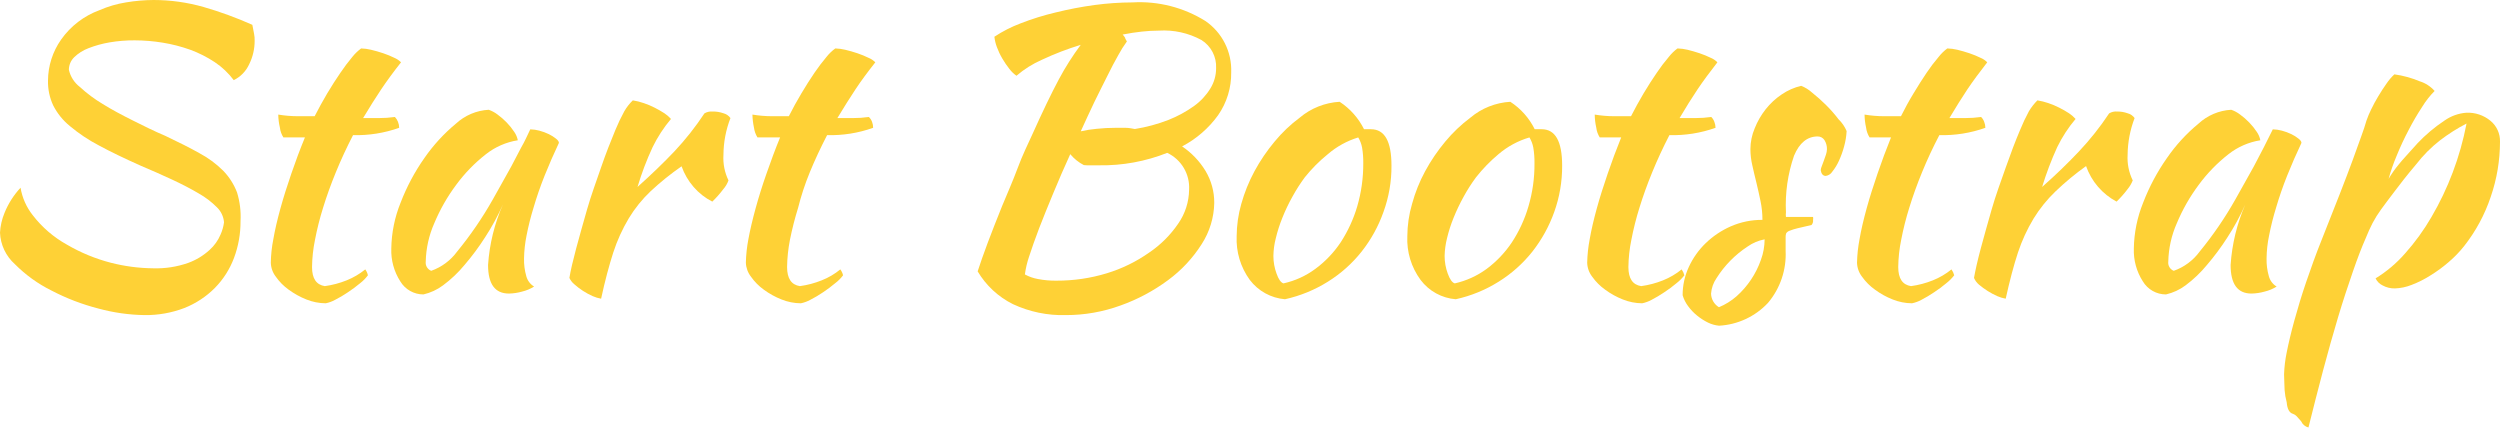
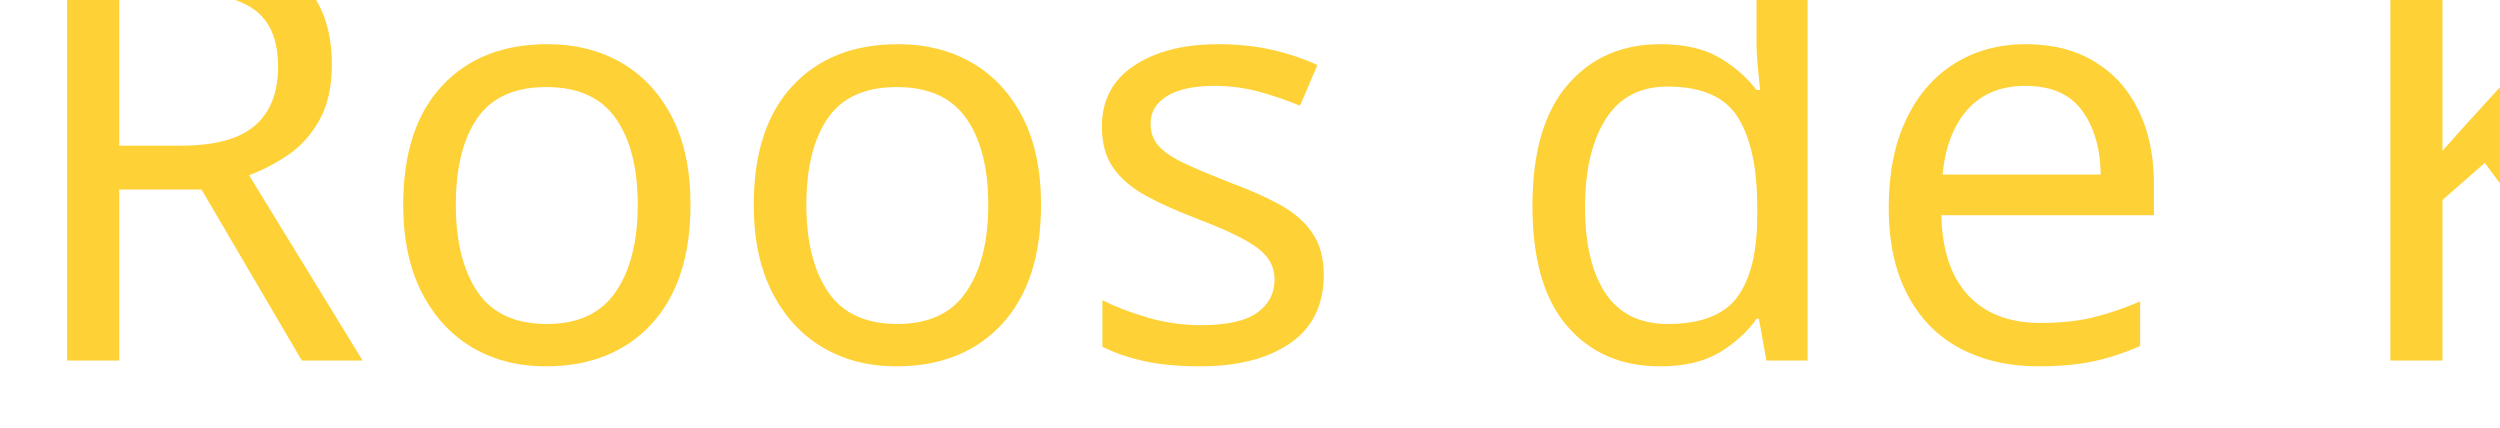
- <svg xmlns="http://www.w3.org/2000/svg" viewBox="0 0 228.66 39.08">
-   <style>.cls-1{fill:#fed136;}</style>
-   <path class="cls-1" d="M23.08,15.17c.07.4.13.68.16.83a2.66,2.66,0,0,1,.05.62,4.76,4.76,0,0,1-.51,2.18,3,3,0,0,1-1.4,1.43,7.12,7.12,0,0,0-1.73-1.64,10.8,10.8,0,0,0-2.25-1.14,14.23,14.23,0,0,0-2.53-.65,16,16,0,0,0-2.55-.21,13,13,0,0,0-2.32.19,9.91,9.91,0,0,0-1.91.53,3.79,3.79,0,0,0-1.31.83,1.61,1.61,0,0,0-.48,1.14,2.73,2.73,0,0,0,1,1.57,12.76,12.76,0,0,0,2.09,1.56c.82.51,1.74,1,2.74,1.5s2,1,3,1.42c1.2.57,2.24,1.09,3.11,1.58a9.31,9.31,0,0,1,2.16,1.59,5.83,5.83,0,0,1,1.28,2A7.5,7.5,0,0,1,22,33.12a9.43,9.43,0,0,1-.6,3.38,7.84,7.84,0,0,1-1.75,2.74,8.21,8.21,0,0,1-2.78,1.83,9.85,9.85,0,0,1-3.65.65A17,17,0,0,1,9,41.12a20,20,0,0,1-4.3-1.65,12.61,12.61,0,0,1-3.33-2.4A4.09,4.09,0,0,1,0,34.18a5.48,5.48,0,0,1,.41-1.8,7.5,7.5,0,0,1,1.47-2.31A5.49,5.49,0,0,0,3,32.59a10.14,10.14,0,0,0,3.13,2.69,15.79,15.79,0,0,0,4,1.65,16.23,16.23,0,0,0,3.87.51,8.83,8.83,0,0,0,3.23-.5,5.89,5.89,0,0,0,1.94-1.18,3.94,3.94,0,0,0,1-1.4,4,4,0,0,0,.32-1.13,2.14,2.14,0,0,0-.65-1.37,7.65,7.65,0,0,0-1.67-1.27c-.69-.41-1.5-.83-2.42-1.26s-1.88-.85-2.87-1.27c-1.48-.66-2.77-1.28-3.84-1.86a14.83,14.83,0,0,1-2.65-1.77,5.88,5.88,0,0,1-1.53-1.9,5.1,5.1,0,0,1-.47-2.26,6.57,6.57,0,0,1,1.2-3.75A7.41,7.41,0,0,1,9.1,13.83a10,10,0,0,1,2.42-.71,15.83,15.83,0,0,1,2.53-.22,16.76,16.76,0,0,1,4.57.64A34.29,34.29,0,0,1,23.08,15.17Z" transform="translate(0 -12.9)" />
-   <path class="cls-1" d="M25.92,25.47a2.16,2.16,0,0,1-.32-.9,5.75,5.75,0,0,1-.15-1.19,11.13,11.13,0,0,0,1.77.15h1.56c.36-.7.74-1.4,1.15-2.09s.82-1.32,1.21-1.89a17.57,17.57,0,0,1,1.09-1.45,4.35,4.35,0,0,1,.8-.77,4.29,4.29,0,0,1,.9.12c.37.09.74.19,1.12.32s.72.27,1,.41a1.89,1.89,0,0,1,.63.42c-.71.9-1.31,1.72-1.82,2.48s-1.06,1.64-1.65,2.62h1.44a10.58,10.58,0,0,0,1.47-.1,1.28,1.28,0,0,1,.28.44,1.5,1.5,0,0,1,.11.55,11.71,11.71,0,0,1-4.22.67c-.59,1.14-1.11,2.27-1.57,3.39s-.85,2.21-1.17,3.25a26.36,26.36,0,0,0-.74,2.94,13.17,13.17,0,0,0-.27,2.49q0,1.56,1.17,1.74a8.46,8.46,0,0,0,2-.53,6.68,6.68,0,0,0,1.7-1,1.42,1.42,0,0,1,.24.54,3.7,3.7,0,0,1-.72.73,12.51,12.51,0,0,1-1.12.83,10.47,10.47,0,0,1-1.17.69,3,3,0,0,1-.85.31,4.85,4.85,0,0,1-1.77-.35,7.38,7.38,0,0,1-1.61-.89,4.93,4.93,0,0,1-1.18-1.19,2.19,2.19,0,0,1-.46-1.29,11.94,11.94,0,0,1,.23-2.14c.15-.87.37-1.8.65-2.82s.62-2.08,1-3.19.79-2.21,1.24-3.3Z" transform="translate(0 -12.9)" />
-   <path class="cls-1" d="M48.5,24.73a3.45,3.45,0,0,1,.83.12,4.92,4.92,0,0,1,.87.32,3.48,3.48,0,0,1,.65.41q.27.21.27.39c-.47,1-.91,2-1.31,3s-.74,2-1,2.89a24.37,24.37,0,0,0-.65,2.58,11.63,11.63,0,0,0-.23,2.09,5.4,5.4,0,0,0,.21,1.64,1.58,1.58,0,0,0,.71.94,3.64,3.64,0,0,1-1.1.46,4.72,4.72,0,0,1-1.2.18c-1.28,0-1.91-.87-1.91-2.62A16.45,16.45,0,0,1,46,31.6a21.14,21.14,0,0,1-1.63,3,22.3,22.3,0,0,1-1.87,2.52A11.21,11.21,0,0,1,40.52,39a4.79,4.79,0,0,1-1.79.83,2.46,2.46,0,0,1-2.12-1.2,5.2,5.2,0,0,1-.82-3,11.6,11.6,0,0,1,.85-4.19,18.86,18.86,0,0,1,2.18-4.09,15.66,15.66,0,0,1,2.88-3.14,4.81,4.81,0,0,1,3-1.27,2.89,2.89,0,0,1,.8.43,6.43,6.43,0,0,1,.85.74,5.91,5.91,0,0,1,.69.86,2,2,0,0,1,.32.76A6.31,6.31,0,0,0,44.45,27a14.3,14.3,0,0,0-2.73,2.81,16.49,16.49,0,0,0-2,3.51,9.17,9.17,0,0,0-.78,3.5.8.8,0,0,0,.5.85,5,5,0,0,0,2.37-1.76,33.44,33.44,0,0,0,3.26-4.76l.79-1.41c.3-.52.6-1.07.91-1.63l.9-1.72C48,25.83,48.24,25.27,48.5,24.73Z" transform="translate(0 -12.9)" />
-   <path class="cls-1" d="M52.08,38.32c.11-.68.32-1.58.62-2.7s.64-2.32,1-3.58.83-2.53,1.27-3.81.89-2.42,1.31-3.43a17,17,0,0,1,.82-1.72,4.49,4.49,0,0,1,.78-1,5.82,5.82,0,0,1,1,.25,7.17,7.17,0,0,1,1,.42,10.06,10.06,0,0,1,.89.51,3,3,0,0,1,.6.52,12.47,12.47,0,0,0-1.68,2.58A26.67,26.67,0,0,0,58.31,30q1.9-1.7,3.38-3.26a26,26,0,0,0,2.74-3.47,1.24,1.24,0,0,1,.74-.17,2.8,2.8,0,0,1,1,.16,1.13,1.13,0,0,1,.64.44,9.39,9.39,0,0,0-.64,3.36,4.67,4.67,0,0,0,.46,2.34,2.52,2.52,0,0,1-.48.81,9.48,9.48,0,0,1-1,1.13A5.64,5.64,0,0,1,63.44,30a5.85,5.85,0,0,1-1.1-1.89,25,25,0,0,0-2.83,2.28,11.89,11.89,0,0,0-2,2.48A15.33,15.33,0,0,0,56.09,36c-.38,1.18-.76,2.59-1.11,4.22a3.32,3.32,0,0,1-.76-.23,6.46,6.46,0,0,1-.89-.48,6.29,6.29,0,0,1-.79-.6A1.65,1.65,0,0,1,52.08,38.32Z" transform="translate(0 -12.9)" />
-   <path class="cls-1" d="M69.28,25.47a2.31,2.31,0,0,1-.32-.9,6.42,6.42,0,0,1-.14-1.19,11.13,11.13,0,0,0,1.77.15h1.56c.35-.7.74-1.4,1.15-2.09s.81-1.32,1.2-1.89a17.48,17.48,0,0,1,1.1-1.45,4.05,4.05,0,0,1,.8-.77,4.46,4.46,0,0,1,.9.12c.37.09.74.19,1.12.32s.72.27,1,.41a1.85,1.85,0,0,1,.64.42c-.71.9-1.32,1.72-1.82,2.48s-1.06,1.64-1.65,2.62H78a10.37,10.37,0,0,0,1.47-.1,1.17,1.17,0,0,1,.29.44,1.49,1.49,0,0,1,.1.55,11.62,11.62,0,0,1-4.21.67c-.59,1.14-1.12,2.27-1.58,3.39S73.26,30.86,73,31.9a28.93,28.93,0,0,0-.75,2.94,14,14,0,0,0-.26,2.49q0,1.56,1.17,1.74a8.38,8.38,0,0,0,2-.53,6.35,6.35,0,0,0,1.7-1,1.47,1.47,0,0,1,.25.54,3.53,3.53,0,0,1-.73.73,12.33,12.33,0,0,1-1.11.83,10.47,10.47,0,0,1-1.17.69,3.1,3.1,0,0,1-.85.31,4.85,4.85,0,0,1-1.77-.35,7.16,7.16,0,0,1-1.61-.89,4.93,4.93,0,0,1-1.18-1.19,2.2,2.2,0,0,1-.47-1.29,13,13,0,0,1,.23-2.14c.16-.87.38-1.8.66-2.82s.61-2.08,1-3.19.79-2.21,1.24-3.3Z" transform="translate(0 -12.9)" />
-   <path class="cls-1" d="M112.61,19.52a6.68,6.68,0,0,1-1.2,3.92,9.49,9.49,0,0,1-3.29,2.85,7.24,7.24,0,0,1,2.14,2.24,5.61,5.61,0,0,1,.8,2.93,7.17,7.17,0,0,1-1.15,3.77,12.21,12.21,0,0,1-3.07,3.29,16.72,16.72,0,0,1-4.35,2.32,14.54,14.54,0,0,1-5,.88,10.74,10.74,0,0,1-4.84-1,7.78,7.78,0,0,1-3.23-3q.34-1.06.93-2.64c.39-1,.82-2.16,1.3-3.32s1-2.33,1.43-3.49.94-2.2,1.36-3.12c.9-2,1.7-3.67,2.41-5a24.86,24.86,0,0,1,2-3.15,26.71,26.71,0,0,0-3.54,1.36,9.33,9.33,0,0,0-2.34,1.47,2.91,2.91,0,0,1-.65-.63,8.15,8.15,0,0,1-.64-.94,6.29,6.29,0,0,1-.5-1.05,3.94,3.94,0,0,1-.23-.95,12,12,0,0,1,2.39-1.22,23.75,23.75,0,0,1,3.21-1,33.74,33.74,0,0,1,3.55-.68,26.83,26.83,0,0,1,3.49-.24,11.36,11.36,0,0,1,6.66,1.7A5.44,5.44,0,0,1,112.61,19.52ZM99.13,28a4,4,0,0,1-1.24-1c-.55,1.2-1.06,2.38-1.54,3.54s-.92,2.23-1.3,3.22-.68,1.86-.92,2.59A8.69,8.69,0,0,0,93.74,38a3.87,3.87,0,0,0,1.19.42,8.25,8.25,0,0,0,1.72.15,15.56,15.56,0,0,0,4.6-.68A13.63,13.63,0,0,0,105.11,36a9.93,9.93,0,0,0,2.65-2.64,5.53,5.53,0,0,0,1-3.11,3.51,3.51,0,0,0-2-3.37,16.2,16.2,0,0,1-6.23,1.14h-.76A3.79,3.79,0,0,1,99.13,28ZM106,15.7a14.6,14.6,0,0,0-1.57.09c-.56.06-1.14.15-1.75.27a1.33,1.33,0,0,1,.23.3c0,.1.11.21.16.33a10.77,10.77,0,0,0-.78,1.24c-.31.55-.65,1.18-1,1.9s-.77,1.51-1.19,2.39-.83,1.77-1.25,2.69a10.89,10.89,0,0,1,1.47-.23,16.47,16.47,0,0,1,1.71-.09c.31,0,.61,0,.91,0s.58.06.86.11a15.06,15.06,0,0,0,3.07-.83,10.86,10.86,0,0,0,2.35-1.28A5.48,5.48,0,0,0,110.7,21a3.51,3.51,0,0,0,.53-1.87,2.87,2.87,0,0,0-1.34-2.57A7.22,7.22,0,0,0,106,15.7Z" transform="translate(0 -12.9)" />
-   <path class="cls-1" d="M117.53,40.27a4.51,4.51,0,0,1-3.22-1.77,6.31,6.31,0,0,1-1.2-4,11,11,0,0,1,.42-2.94,14.51,14.51,0,0,1,1.21-3,16.37,16.37,0,0,1,1.84-2.71,13.15,13.15,0,0,1,2.3-2.19,6.21,6.21,0,0,1,3.65-1.45,6.4,6.4,0,0,1,2.23,2.51l.32,0,.31,0c1.26,0,1.88,1.11,1.88,3.33a12.13,12.13,0,0,1-.73,4.23,12.61,12.61,0,0,1-2,3.63,12.09,12.09,0,0,1-3.08,2.75A12.45,12.45,0,0,1,117.53,40.27Zm1.81-11.15a15.33,15.33,0,0,0-1.13,1.77,16.13,16.13,0,0,0-.92,1.93,13,13,0,0,0-.6,1.87,6.79,6.79,0,0,0-.22,1.62,4.65,4.65,0,0,0,.29,1.62c.18.52.4.82.63.89a7.68,7.68,0,0,0,2.92-1.33,9.7,9.7,0,0,0,2.31-2.42,12.49,12.49,0,0,0,1.52-3.3,13.82,13.82,0,0,0,.55-3.93,7.84,7.84,0,0,0-.11-1.45,2.8,2.8,0,0,0-.35-.92A7.71,7.71,0,0,0,121.45,27,13.82,13.82,0,0,0,119.34,29.12Z" transform="translate(0 -12.9)" />
-   <path class="cls-1" d="M133.15,40.27a4.47,4.47,0,0,1-3.22-1.77,6.25,6.25,0,0,1-1.21-4,10.62,10.62,0,0,1,.43-2.94,13.93,13.93,0,0,1,1.2-3,16.37,16.37,0,0,1,1.84-2.71,13.51,13.51,0,0,1,2.3-2.19,6.23,6.23,0,0,1,3.65-1.45,6.33,6.33,0,0,1,2.23,2.51l.32,0,.32,0c1.25,0,1.87,1.11,1.87,3.33a12.36,12.36,0,0,1-.72,4.23,12.87,12.87,0,0,1-2,3.63,12.09,12.09,0,0,1-3.08,2.75A12.39,12.39,0,0,1,133.15,40.27ZM135,29.12a15.33,15.33,0,0,0-1.13,1.77,17.83,17.83,0,0,0-.92,1.93,13,13,0,0,0-.6,1.87,7.34,7.34,0,0,0-.22,1.62,4.65,4.65,0,0,0,.29,1.62c.19.52.4.82.64.89a7.82,7.82,0,0,0,2.92-1.33,9.84,9.84,0,0,0,2.3-2.42,12.18,12.18,0,0,0,1.52-3.3,13.48,13.48,0,0,0,.55-3.93,7.84,7.84,0,0,0-.11-1.45,2.8,2.8,0,0,0-.35-.92A7.71,7.71,0,0,0,137.06,27,14.28,14.28,0,0,0,135,29.12Z" transform="translate(0 -12.9)" />
-   <path class="cls-1" d="M146.32,25.47a2.16,2.16,0,0,1-.32-.9,5.66,5.66,0,0,1-.14-1.19,10.94,10.94,0,0,0,1.77.15h1.55c.36-.7.74-1.4,1.15-2.09s.82-1.32,1.21-1.89a15.52,15.52,0,0,1,1.1-1.45,4.07,4.07,0,0,1,.79-.77,4.46,4.46,0,0,1,.91.12c.36.09.73.19,1.11.32s.72.27,1,.41a1.79,1.79,0,0,1,.63.42c-.7.9-1.31,1.72-1.82,2.48s-1.06,1.64-1.64,2.62h1.43a10.58,10.58,0,0,0,1.47-.1,1.15,1.15,0,0,1,.28.44,1.5,1.5,0,0,1,.11.55,11.67,11.67,0,0,1-4.22.67c-.59,1.14-1.11,2.27-1.57,3.39s-.85,2.21-1.17,3.25a26.36,26.36,0,0,0-.74,2.94,13.17,13.17,0,0,0-.27,2.49q0,1.56,1.17,1.74a8.46,8.46,0,0,0,2-.53,6.51,6.51,0,0,0,1.7-1,1.66,1.66,0,0,1,.25.54,4.13,4.13,0,0,1-.73.73,11.22,11.22,0,0,1-1.12.83,11.36,11.36,0,0,1-1.16.69,3.1,3.1,0,0,1-.85.31,4.85,4.85,0,0,1-1.77-.35,7.16,7.16,0,0,1-1.61-.89,5,5,0,0,1-1.19-1.19,2.19,2.19,0,0,1-.46-1.29,13,13,0,0,1,.23-2.14c.15-.87.37-1.8.65-2.82s.62-2.08,1-3.19.79-2.21,1.23-3.3Z" transform="translate(0 -12.9)" />
-   <path class="cls-1" d="M168.9,24.89a6.59,6.59,0,0,1-.23,1.4,8.34,8.34,0,0,1-.47,1.31,4.63,4.63,0,0,1-.61,1,.84.84,0,0,1-.6.39c-.26,0-.41-.2-.46-.53a1.13,1.13,0,0,1,.09-.34c.06-.15.12-.32.19-.51s.14-.38.2-.57a1.65,1.65,0,0,0,.09-.49,1.51,1.51,0,0,0-.23-.84.73.73,0,0,0-.62-.33c-.95,0-1.67.59-2.16,1.76a13.82,13.82,0,0,0-.74,5.18,1.57,1.57,0,0,0,0,.42h2.48a.85.85,0,0,1,0,.28.59.59,0,0,1-.14.46l-1.29.3a5.39,5.39,0,0,0-.73.23.59.59,0,0,0-.3.23,1,1,0,0,0-.05.33c0,.19,0,.38,0,.57s0,.42,0,.7a6.88,6.88,0,0,1-1.61,4.76,6.61,6.61,0,0,1-4.48,2.09,2.94,2.94,0,0,1-1-.28,5.19,5.19,0,0,1-1-.64,4.54,4.54,0,0,1-.83-.87,3.1,3.1,0,0,1-.5-1,6.11,6.11,0,0,1,.57-2.59,7.21,7.21,0,0,1,1.54-2.17,7.86,7.86,0,0,1,2.3-1.54,7.11,7.11,0,0,1,2.89-.59,8.42,8.42,0,0,0-.18-1.74c-.12-.57-.24-1.12-.37-1.65s-.26-1.06-.37-1.57a6.56,6.56,0,0,1-.18-1.51,4.93,4.93,0,0,1,.39-1.9,7,7,0,0,1,1-1.74,6.42,6.42,0,0,1,1.48-1.37,5.33,5.33,0,0,1,1.77-.78,3.23,3.23,0,0,1,1,.62,14.82,14.82,0,0,1,1.29,1.15,12.13,12.13,0,0,1,1.13,1.29A3.24,3.24,0,0,1,168.9,24.89ZM157.22,41a5.82,5.82,0,0,0,1.61-1,8,8,0,0,0,2.23-3.33,5.54,5.54,0,0,0,.34-1.88,4,4,0,0,0-1.56.66A9.54,9.54,0,0,0,157,38.34a2.86,2.86,0,0,0-.5,1.42A1.5,1.5,0,0,0,157.22,41Z" transform="translate(0 -12.9)" />
-   <path class="cls-1" d="M171,25.47a2.16,2.16,0,0,1-.32-.9,5.66,5.66,0,0,1-.14-1.19,10.94,10.94,0,0,0,1.77.15h1.56c.35-.7.73-1.4,1.15-2.09s.81-1.32,1.2-1.89a15.52,15.52,0,0,1,1.1-1.45,4.07,4.07,0,0,1,.79-.77,4.46,4.46,0,0,1,.91.12c.36.09.73.19,1.11.32s.72.27,1,.41a1.79,1.79,0,0,1,.63.42c-.7.9-1.31,1.72-1.82,2.48s-1.05,1.64-1.64,2.62h1.43a10.58,10.58,0,0,0,1.47-.1,1.15,1.15,0,0,1,.28.44,1.5,1.5,0,0,1,.11.55,11.66,11.66,0,0,1-4.21.67c-.6,1.14-1.12,2.27-1.58,3.39s-.85,2.21-1.17,3.25a26.36,26.36,0,0,0-.74,2.94,13.17,13.17,0,0,0-.27,2.49q0,1.56,1.17,1.74a8.46,8.46,0,0,0,2-.53,6.51,6.51,0,0,0,1.7-1,1.66,1.66,0,0,1,.25.54,4.13,4.13,0,0,1-.73.73,11.22,11.22,0,0,1-1.12.83,11.36,11.36,0,0,1-1.16.69,3.1,3.1,0,0,1-.85.31,4.85,4.85,0,0,1-1.77-.35,7.16,7.16,0,0,1-1.61-.89,5,5,0,0,1-1.19-1.19,2.19,2.19,0,0,1-.46-1.29,13,13,0,0,1,.23-2.14c.15-.87.37-1.8.65-2.82s.62-2.08,1-3.19.79-2.21,1.23-3.3Z" transform="translate(0 -12.9)" />
-   <path class="cls-1" d="M180.55,38.32c.12-.68.32-1.58.62-2.7s.64-2.32,1-3.58.83-2.53,1.28-3.81.88-2.42,1.31-3.43a17.28,17.28,0,0,1,.81-1.72,5.13,5.13,0,0,1,.78-1,6.15,6.15,0,0,1,1,.25,7.54,7.54,0,0,1,1,.42,8.8,8.8,0,0,1,.89.51,3,3,0,0,1,.6.52,12.47,12.47,0,0,0-1.68,2.58A29.42,29.42,0,0,0,186.78,30c1.28-1.13,2.4-2.22,3.38-3.26a26.08,26.08,0,0,0,2.75-3.47,1.22,1.22,0,0,1,.74-.17,2.75,2.75,0,0,1,.95.16,1.13,1.13,0,0,1,.64.44,9.61,9.61,0,0,0-.64,3.36,4.66,4.66,0,0,0,.47,2.34,3,3,0,0,1-.48.81,9.57,9.57,0,0,1-1,1.13,5.88,5.88,0,0,1-2.79-3.25A25.16,25.16,0,0,0,188,30.41a12.57,12.57,0,0,0-2,2.48A15.32,15.32,0,0,0,184.57,36c-.39,1.18-.76,2.59-1.12,4.22a3.47,3.47,0,0,1-.76-.23A7,7,0,0,1,181,38.93,1.65,1.65,0,0,1,180.55,38.32Z" transform="translate(0 -12.9)" />
-   <path class="cls-1" d="M207.88,24.73a3.45,3.45,0,0,1,.83.12,4.92,4.92,0,0,1,.87.32,3.48,3.48,0,0,1,.65.41q.27.21.27.39c-.47,1-.91,2-1.31,3s-.74,2-1,2.89a24.37,24.37,0,0,0-.65,2.58,10.79,10.79,0,0,0-.23,2.09,5.4,5.4,0,0,0,.21,1.64,1.58,1.58,0,0,0,.71.94,3.64,3.64,0,0,1-1.1.46,4.72,4.72,0,0,1-1.2.18c-1.28,0-1.91-.87-1.91-2.62a16.7,16.7,0,0,1,1.34-5.52,21.14,21.14,0,0,1-1.63,3,22.3,22.3,0,0,1-1.87,2.52A11.21,11.21,0,0,1,199.9,39a4.79,4.79,0,0,1-1.79.83,2.46,2.46,0,0,1-2.12-1.2,5.2,5.2,0,0,1-.82-3,11.6,11.6,0,0,1,.85-4.19,18.86,18.86,0,0,1,2.18-4.09,15.37,15.37,0,0,1,2.88-3.14,4.81,4.81,0,0,1,3-1.27,2.89,2.89,0,0,1,.8.43,6.43,6.43,0,0,1,.85.74,5.91,5.91,0,0,1,.69.86,2,2,0,0,1,.32.76A6.31,6.31,0,0,0,203.83,27a14.3,14.3,0,0,0-2.73,2.81,16.49,16.49,0,0,0-2,3.51,9.17,9.17,0,0,0-.78,3.5.8.8,0,0,0,.5.85,5,5,0,0,0,2.37-1.76,33.44,33.44,0,0,0,3.26-4.76l.79-1.41c.3-.52.6-1.07.91-1.63l.9-1.72C207.34,25.83,207.62,25.27,207.88,24.73Z" transform="translate(0 -12.9)" />
-   <path class="cls-1" d="M209.72,50.75c-.33-.09-.52-.45-.57-1.06a5.94,5.94,0,0,1-.19-1.1c0-.42-.05-.91-.05-1.45a11.83,11.83,0,0,1,.24-2c.17-.86.4-1.83.7-2.92s.65-2.26,1.08-3.52.89-2.54,1.41-3.84c.64-1.63,1.19-3,1.67-4.23s.86-2.23,1.18-3.1.58-1.59.78-2.16.36-1,.48-1.45a8.64,8.64,0,0,1,.42-1,13.36,13.36,0,0,1,.66-1.22c.24-.41.5-.8.76-1.17a4.92,4.92,0,0,1,.71-.83,9.44,9.44,0,0,1,2.33.64,3,3,0,0,1,1.35.88,7.92,7.92,0,0,0-1.13,1.44,23.25,23.25,0,0,0-1.24,2.12,25.29,25.29,0,0,0-1.1,2.36,17.08,17.08,0,0,0-.74,2.12,10.32,10.32,0,0,1,.92-1.31c.37-.47,1-1.12,1.73-1.95a14.22,14.22,0,0,1,2.46-2.07,4,4,0,0,1,2-.72,3.23,3.23,0,0,1,2.21.74,2.39,2.39,0,0,1,.87,1.91,15.52,15.52,0,0,1-.85,5.05,15,15,0,0,1-2.44,4.51A10.39,10.39,0,0,1,224,36.84a12.57,12.57,0,0,1-1.7,1.25,9.34,9.34,0,0,1-1.73.87,4.5,4.5,0,0,1-1.52.32,2.24,2.24,0,0,1-1.12-.27,1.36,1.36,0,0,1-.65-.65,11.69,11.69,0,0,0,2.69-2.27,20.19,20.19,0,0,0,2.42-3.34,26.61,26.61,0,0,0,1.95-4.09,27.19,27.19,0,0,0,1.26-4.46,16,16,0,0,0-2.43,1.54A12.33,12.33,0,0,0,221,27.92c-.85,1-1.52,1.87-2,2.51s-.9,1.18-1.22,1.63a10.31,10.31,0,0,0-.78,1.25c-.2.39-.42.87-.65,1.44-.33.75-.72,1.75-1.15,3s-.89,2.62-1.35,4.16-.92,3.17-1.38,4.9-.9,3.47-1.33,5.19a1,1,0,0,1-.67-.57c-.19-.21-.33-.36-.41-.46A.81.81,0,0,0,209.72,50.75Z" transform="translate(0 -12.9)" />
+ <svg xmlns="http://www.w3.org/2000/svg" version="1.1" id="Layer_1" x="0px" y="0px" viewBox="0 0 228.7 39.1" style="enable-background:new 0 0 228.7 39.1;" xml:space="preserve">
+   <style type="text/css">
+ 	.st0{fill:#FED136;}
+ 	.st1{font-family:'Cookie-Regular';}
+ 	.st2{font-size:53px;}
+ </style>
+   <path class="st0" d="M25.2-42.3c0.1,0.4,0.1,0.7,0.2,0.8c0,0.2,0.1,0.4,0,0.6c0,0.8-0.2,1.5-0.5,2.2c-0.3,0.6-0.8,1.1-1.4,1.4  c-0.5-0.6-1.1-1.2-1.7-1.6c-0.7-0.5-1.5-0.8-2.2-1.1c-0.8-0.3-1.7-0.5-2.5-0.7c-0.8-0.1-1.7-0.2-2.6-0.2c-0.8,0-1.6,0.1-2.3,0.2  c-0.7,0.1-1.3,0.3-1.9,0.5c-0.5,0.2-0.9,0.5-1.3,0.8c-0.3,0.3-0.5,0.7-0.5,1.1c0.1,0.6,0.5,1.2,1,1.6c0.6,0.6,1.3,1.1,2.1,1.6  c0.8,0.5,1.7,1,2.7,1.5s2,1,3,1.4c1.2,0.6,2.2,1.1,3.1,1.6c0.8,0.4,1.5,1,2.2,1.6c0.6,0.6,1,1.3,1.3,2c0.3,0.8,0.4,1.7,0.3,2.6  c0,1.2-0.2,2.3-0.6,3.4c-0.4,1-1,2-1.8,2.7c-0.8,0.8-1.7,1.4-2.8,1.8c-1.2,0.4-2.4,0.7-3.7,0.7c-1.4,0-2.8-0.2-4.2-0.6  c-1.5-0.4-2.9-0.9-4.3-1.7c-1.2-0.6-2.4-1.4-3.3-2.4c-0.8-0.7-1.3-1.8-1.4-2.9c0-0.6,0.2-1.2,0.4-1.8c0.3-0.9,0.8-1.6,1.5-2.3  c0.2,0.9,0.5,1.8,1.1,2.5c0.8,1.1,1.9,2,3.1,2.7c1.3,0.7,2.6,1.3,4,1.7c1.3,0.3,2.6,0.5,3.9,0.5c1.1,0,2.2-0.1,3.2-0.5  c0.7-0.3,1.4-0.7,1.9-1.2c0.4-0.4,0.8-0.9,1-1.4c0.2-0.4,0.3-0.7,0.3-1.1c0-0.5-0.3-1-0.6-1.4c-0.5-0.5-1.1-0.9-1.7-1.3  c-0.7-0.4-1.5-0.8-2.4-1.3S16-29,15-29.4c-1.5-0.7-2.8-1.3-3.8-1.9c-0.9-0.5-1.8-1.1-2.6-1.8c-0.6-0.5-1.2-1.2-1.5-1.9  c-0.3-0.7-0.5-1.5-0.5-2.3c0-1.3,0.4-2.7,1.2-3.8c0.9-1.2,2.1-2.2,3.5-2.7c0.8-0.3,1.6-0.6,2.4-0.7c0.8-0.1,1.7-0.2,2.5-0.2  c1.5,0,3.1,0.2,4.6,0.6C22.3-43.5,23.8-42.9,25.2-42.3z" />
+   <path class="st0" d="M28.1-32c-0.2-0.3-0.3-0.6-0.3-0.9c-0.1-0.4-0.1-0.8-0.1-1.2c0.6,0.1,1.2,0.1,1.8,0.1h1.6  c0.4-0.7,0.7-1.4,1.1-2.1c0.4-0.7,0.8-1.3,1.2-1.9c0.3-0.5,0.7-1,1.1-1.5c0.2-0.3,0.5-0.5,0.8-0.8c0.3,0,0.6,0,0.9,0.1  c0.4,0.1,0.7,0.2,1.1,0.3c0.4,0.1,0.7,0.3,1,0.4c0.2,0.1,0.5,0.2,0.6,0.4c-0.7,0.9-1.3,1.7-1.8,2.5c-0.5,0.8-1.1,1.6-1.7,2.6h1.4  c0.5,0,1,0,1.5-0.1c0.1,0.1,0.2,0.3,0.3,0.4c0.1,0.2,0.1,0.4,0.1,0.5c-1.4,0.5-2.8,0.7-4.2,0.7c-0.6,1.1-1.1,2.3-1.6,3.4  s-0.9,2.2-1.2,3.2c-0.3,1-0.5,1.9-0.7,2.9c-0.2,0.8-0.3,1.7-0.3,2.5c0,1,0.4,1.6,1.2,1.7c0.7-0.1,1.4-0.3,2-0.5  c0.6-0.2,1.2-0.6,1.7-1c0.1,0.2,0.2,0.3,0.2,0.5c-0.2,0.3-0.4,0.5-0.7,0.7c-0.4,0.3-0.7,0.6-1.1,0.8c-0.4,0.3-0.8,0.5-1.2,0.7  c-0.3,0.1-0.6,0.3-0.9,0.3c-0.6,0-1.2-0.1-1.8-0.3c-0.6-0.2-1.1-0.5-1.6-0.9c-0.5-0.3-0.9-0.7-1.2-1.2c-0.3-0.4-0.4-0.8-0.5-1.3  c0-0.7,0.1-1.4,0.2-2.1c0.1-0.9,0.4-1.8,0.6-2.8s0.6-2.1,1-3.2s0.8-2.2,1.2-3.3L28.1-32z" />
+   <path class="st0" d="M50.6-32.7c0.3,0,0.6,0,0.8,0.1c0.3,0.1,0.6,0.2,0.9,0.3c0.2,0.1,0.4,0.2,0.7,0.4c0.2,0.1,0.3,0.3,0.3,0.4  c-0.5,1-0.9,2-1.3,3s-0.7,2-1,2.9c-0.3,0.8-0.5,1.7-0.7,2.6c-0.1,0.7-0.2,1.4-0.2,2.1c0,0.6,0.1,1.1,0.2,1.6  c0.1,0.4,0.4,0.7,0.7,0.9c-0.3,0.2-0.7,0.4-1.1,0.5c-0.4,0.1-0.8,0.2-1.2,0.2c-1.3,0-1.9-0.9-1.9-2.6c0.1-1.9,0.6-3.8,1.4-5.5  c-0.5,1-1,2-1.6,3c-0.6,0.9-1.2,1.7-1.9,2.5c-0.6,0.7-1.2,1.3-2,1.9c-0.5,0.4-1.1,0.7-1.8,0.8c-0.9,0-1.7-0.5-2.1-1.2  c-0.6-0.9-0.9-1.9-0.8-3c0-1.4,0.3-2.9,0.8-4.2c0.6-1.4,1.3-2.8,2.2-4.1c0.8-1.2,1.8-2.2,2.9-3.1c0.8-0.8,1.9-1.2,3-1.3  c0.3,0.1,0.6,0.2,0.8,0.4c0.3,0.2,0.6,0.5,0.8,0.7c0.3,0.3,0.5,0.6,0.7,0.9c0.2,0.2,0.3,0.5,0.3,0.8c-1.1,0.2-2.1,0.6-2.9,1.3  c-1,0.8-2,1.8-2.7,2.8c-0.8,1.1-1.5,2.3-2,3.5c-0.5,1.1-0.8,2.3-0.8,3.5c0,0.4,0.2,0.7,0.5,0.8c0.9-0.3,1.8-0.9,2.4-1.8  c1.2-1.5,2.3-3.1,3.3-4.8l0.8-1.4c0.3-0.5,0.6-1.1,0.9-1.6l0.9-1.7C50.1-31.6,50.4-32.2,50.6-32.7z" />
+   <path class="st0" d="M54.2-19.1c0.1-0.7,0.3-1.6,0.6-2.7s0.6-2.3,1-3.6s0.8-2.5,1.3-3.8s0.9-2.4,1.3-3.4c0.2-0.6,0.5-1.2,0.8-1.7  c0.2-0.4,0.5-0.7,0.8-1c0.3,0.1,0.7,0.1,1,0.2c0.3,0.1,0.7,0.3,1,0.4c0.3,0.2,0.6,0.3,0.9,0.5c0.2,0.1,0.4,0.3,0.6,0.5  c-0.7,0.8-1.2,1.7-1.7,2.6c-0.5,1.2-1,2.4-1.4,3.6c1.3-1.1,2.4-2.2,3.4-3.3c1-1.1,1.9-2.2,2.7-3.5c0.2-0.1,0.5-0.2,0.7-0.2  c0.3,0,0.7,0,1,0.2c0.3,0.1,0.5,0.2,0.6,0.4c-0.4,1.1-0.6,2.2-0.6,3.4c-0.1,0.8,0.1,1.6,0.5,2.3c-0.1,0.3-0.3,0.6-0.5,0.8  c-0.3,0.4-0.6,0.8-1,1.1c-0.7-0.3-1.2-0.8-1.7-1.3c-0.5-0.6-0.9-1.2-1.1-1.9c-1,0.7-1.9,1.5-2.8,2.3c-0.8,0.7-1.4,1.6-2,2.5  c-0.6,1-1.1,2-1.4,3.1c-0.4,1.2-0.8,2.6-1.1,4.2c-0.3,0-0.5-0.1-0.8-0.2c-0.3-0.1-0.6-0.3-0.9-0.5c-0.3-0.2-0.5-0.4-0.8-0.6  C54.5-18.7,54.3-18.9,54.2-19.1z" />
+   <path class="st0" d="M71.4-32c-0.2-0.3-0.3-0.6-0.3-0.9C71-33.3,71-33.7,71-34.1c0.6,0.1,1.2,0.1,1.8,0.1h1.6  c0.3-0.7,0.7-1.4,1.2-2.1c0.4-0.7,0.8-1.3,1.2-1.9c0.3-0.5,0.7-1,1.1-1.5c0.2-0.3,0.5-0.6,0.8-0.8c0.3,0,0.6,0,0.9,0.1  c0.4,0.1,0.7,0.2,1.1,0.3c0.4,0.1,0.7,0.3,1,0.4c0.2,0.1,0.5,0.2,0.6,0.4c-0.7,0.9-1.3,1.7-1.8,2.5c-0.5,0.8-1.1,1.6-1.7,2.6h1.4  c0.5,0,1,0,1.5-0.1c0.1,0.1,0.2,0.3,0.3,0.4C82-33.2,82-33,82-32.9c-1.4,0.5-2.8,0.7-4.2,0.7c-0.6,1.1-1.1,2.3-1.6,3.4  s-0.8,2.2-1.1,3.3c-0.3,1-0.6,1.9-0.8,2.9c-0.2,0.8-0.2,1.7-0.3,2.5c0,1,0.4,1.6,1.2,1.7c0.7-0.1,1.4-0.3,2-0.5  c0.6-0.2,1.2-0.6,1.7-1c0.1,0.2,0.2,0.3,0.2,0.5c-0.2,0.3-0.5,0.5-0.7,0.7c-0.4,0.3-0.7,0.6-1.1,0.8c-0.4,0.3-0.8,0.5-1.2,0.7  c-0.3,0.1-0.6,0.2-0.8,0.3c-0.6,0-1.2-0.1-1.8-0.3C73-17.4,72.5-17.7,72-18c-0.5-0.3-0.9-0.7-1.2-1.2c-0.3-0.4-0.5-0.8-0.5-1.3  c0-0.7,0.1-1.4,0.2-2.1c0.2-0.9,0.4-1.8,0.7-2.8s0.6-2.1,1-3.2s0.8-2.2,1.2-3.3L71.4-32z" />
+   <path class="st0" d="M114.7-37.9c0,1.4-0.4,2.8-1.2,3.9c-0.9,1.2-2,2.2-3.3,2.8c0.9,0.6,1.6,1.3,2.1,2.2c0.5,0.9,0.8,1.9,0.8,2.9  c0,1.3-0.4,2.6-1.2,3.8c-0.8,1.3-1.9,2.4-3.1,3.3c-1.3,1-2.8,1.8-4.3,2.3c-1.6,0.6-3.3,0.9-5,0.9c-1.7,0-3.3-0.3-4.8-1  c-1.3-0.7-2.5-1.7-3.2-3c0.2-0.7,0.5-1.6,0.9-2.6c0.4-1,0.8-2.2,1.3-3.3s1-2.3,1.4-3.5s0.9-2.2,1.4-3.1c0.9-2,1.7-3.7,2.4-5  c0.6-1.1,1.3-2.2,2-3.1c-1.2,0.4-2.4,0.8-3.5,1.4c-0.8,0.4-1.6,0.9-2.3,1.5c-0.2-0.2-0.5-0.4-0.7-0.6c-0.2-0.3-0.4-0.6-0.6-0.9  c-0.2-0.3-0.4-0.7-0.5-1c-0.1-0.3-0.2-0.6-0.2-1c0.7-0.5,1.6-0.9,2.4-1.2c1-0.4,2.1-0.7,3.2-1c1.2-0.3,2.4-0.5,3.6-0.7  c1.2-0.2,2.3-0.2,3.5-0.2c2.3-0.1,4.7,0.5,6.7,1.7C113.9-41.6,114.8-39.8,114.7-37.9z M101.3-29.4c-0.5-0.2-0.9-0.6-1.2-1  c-0.6,1.2-1.1,2.4-1.5,3.5s-0.9,2.2-1.3,3.2s-0.7,1.9-0.9,2.6c-0.2,0.5-0.3,1.1-0.4,1.6c0.4,0.2,0.8,0.3,1.2,0.4  c0.6,0.1,1.1,0.2,1.7,0.2c1.6,0,3.1-0.2,4.6-0.7c1.4-0.4,2.7-1.1,3.9-1.9c1-0.7,1.9-1.6,2.7-2.6c0.6-0.9,1-2,1-3.1  c0.1-1.4-0.7-2.8-2-3.4c-2,0.8-4.1,1.2-6.2,1.1h-0.8C101.7-29.4,101.5-29.4,101.3-29.4z M108.1-41.7c-0.5,0-1,0-1.6,0.1  c-0.6,0.1-1.1,0.1-1.8,0.3c0.1,0.1,0.2,0.2,0.2,0.3c0,0.1,0.1,0.2,0.2,0.3c-0.3,0.4-0.5,0.8-0.8,1.2c-0.3,0.5-0.7,1.2-1,1.9  c-0.3,0.7-0.8,1.5-1.2,2.4c-0.4,0.9-0.8,1.8-1.2,2.7c0.5-0.1,1-0.2,1.5-0.2c0.6-0.1,1.1-0.1,1.7-0.1c0.3,0,0.6,0,0.9,0  s0.6,0.1,0.9,0.1c1-0.2,2.1-0.4,3.1-0.8c0.8-0.3,1.6-0.8,2.3-1.3c0.6-0.4,1.1-1,1.5-1.6c0.3-0.6,0.5-1.2,0.5-1.9  c0.1-1-0.5-2-1.3-2.6C110.8-41.5,109.5-41.8,108.1-41.7z" />
+   <path class="st0" d="M119.7-17.2c-1.3-0.1-2.4-0.7-3.2-1.8c-0.8-1.2-1.3-2.6-1.2-4c0-1,0.1-2,0.4-2.9c0.3-1,0.7-2,1.2-3  c0.5-1,1.1-1.9,1.8-2.7c0.7-0.8,1.4-1.6,2.3-2.2c1-0.9,2.3-1.4,3.7-1.5c1,0.6,1.7,1.5,2.2,2.5h0.3h0.3c1.3,0,1.9,1.1,1.9,3.3  c0,1.4-0.2,2.9-0.7,4.2c-0.5,1.3-1.1,2.5-2,3.6c-0.9,1.1-1.9,2-3.1,2.8C122.4-18,121.1-17.5,119.7-17.2z M121.5-28.3  c-0.4,0.6-0.8,1.2-1.1,1.8c-0.3,0.6-0.7,1.3-0.9,1.9c-0.2,0.6-0.4,1.2-0.6,1.9c-0.1,0.5-0.2,1.1-0.2,1.6c0,0.6,0.1,1.1,0.3,1.6  c0.2,0.5,0.4,0.8,0.6,0.9c1.1-0.2,2.1-0.7,2.9-1.3c0.9-0.7,1.7-1.5,2.3-2.4c0.7-1,1.2-2.1,1.5-3.3c0.4-1.3,0.6-2.6,0.6-3.9  c0-0.5,0-1-0.1-1.5c-0.1-0.3-0.2-0.6-0.3-0.9c-1,0.3-2,0.8-2.8,1.5C122.8-29.8,122.1-29.1,121.5-28.3z" />
+   <path class="st0" d="M135.3-17.2c-1.3-0.1-2.4-0.7-3.2-1.8c-0.9-1.2-1.3-2.6-1.2-4c0-1,0.1-2,0.4-2.9c0.3-1,0.7-2,1.2-3  c0.5-1,1.1-1.9,1.8-2.7c0.7-0.8,1.4-1.6,2.3-2.2c1-0.9,2.3-1.4,3.6-1.5c1,0.6,1.7,1.5,2.2,2.5h0.3h0.3c1.2,0,1.9,1.1,1.9,3.3  c0,1.4-0.2,2.9-0.7,4.2c-0.5,1.3-1.1,2.5-2,3.6c-0.9,1.1-1.9,2-3.1,2.8C138-18,136.7-17.5,135.3-17.2z M137.1-28.3  c-0.4,0.6-0.8,1.2-1.1,1.8c-0.3,0.6-0.7,1.3-0.9,1.9c-0.2,0.6-0.4,1.2-0.6,1.9c-0.1,0.5-0.2,1.1-0.2,1.6c0,0.6,0.1,1.1,0.3,1.6  c0.2,0.5,0.4,0.8,0.6,0.9c1.1-0.2,2-0.7,2.9-1.3c0.9-0.7,1.7-1.5,2.3-2.4c0.7-1,1.2-2.1,1.5-3.3c0.4-1.3,0.6-2.6,0.6-3.9  c0-0.5,0-1-0.1-1.5c-0.1-0.3-0.2-0.6-0.4-0.9c-1,0.3-2,0.8-2.8,1.5C138.4-29.8,137.8-29.1,137.1-28.3z" />
+   <path class="st0" d="M148.5-32c-0.2-0.3-0.3-0.6-0.3-0.9c-0.1-0.4-0.1-0.8-0.1-1.2c0.6,0.1,1.2,0.1,1.8,0.1h1.6  c0.4-0.7,0.7-1.4,1.1-2.1c0.4-0.7,0.8-1.3,1.2-1.9c0.3-0.5,0.7-1,1.1-1.5c0.2-0.3,0.5-0.6,0.8-0.8c0.3,0,0.6,0,0.9,0.1  c0.4,0.1,0.7,0.2,1.1,0.3c0.4,0.1,0.7,0.3,1,0.4c0.2,0.1,0.5,0.2,0.6,0.4c-0.7,0.9-1.3,1.7-1.8,2.5c-0.5,0.8-1.1,1.6-1.6,2.6h1.4  c0.5,0,1,0,1.5-0.1c0.1,0.1,0.2,0.3,0.3,0.4c0.1,0.2,0.1,0.4,0.1,0.5c-1.4,0.5-2.8,0.7-4.2,0.7c-0.6,1.1-1.1,2.3-1.6,3.4  s-0.9,2.2-1.2,3.2c-0.3,1-0.5,1.9-0.7,2.9c-0.2,0.8-0.3,1.7-0.3,2.5c0,1,0.4,1.6,1.2,1.7c0.7-0.1,1.4-0.3,2-0.5  c0.6-0.2,1.2-0.6,1.7-1c0.1,0.2,0.2,0.3,0.2,0.5c-0.2,0.3-0.5,0.5-0.7,0.7c-0.4,0.3-0.7,0.6-1.1,0.8c-0.4,0.3-0.8,0.5-1.2,0.7  c-0.3,0.1-0.6,0.2-0.9,0.3c-0.6,0-1.2-0.1-1.8-0.3c-0.6-0.2-1.1-0.5-1.6-0.9c-0.5-0.3-0.9-0.7-1.2-1.2c-0.3-0.4-0.4-0.8-0.5-1.3  c0-0.7,0.1-1.4,0.2-2.1c0.1-0.9,0.4-1.8,0.6-2.8s0.6-2.1,1-3.2s0.8-2.2,1.2-3.3L148.5-32z" />
+   <path class="st0" d="M171-32.6c0,0.5-0.1,0.9-0.2,1.4c-0.1,0.4-0.3,0.9-0.5,1.3c-0.2,0.4-0.4,0.7-0.6,1c-0.1,0.2-0.4,0.4-0.6,0.4  c-0.3,0-0.4-0.2-0.5-0.5c0-0.1,0-0.2,0.1-0.3c0.1-0.1,0.1-0.3,0.2-0.5s0.1-0.4,0.2-0.6c0.1-0.2,0.1-0.3,0.1-0.5  c0-0.3-0.1-0.6-0.2-0.8c-0.1-0.2-0.4-0.3-0.6-0.3c-0.9,0-1.7,0.6-2.2,1.8c-0.6,1.7-0.8,3.4-0.7,5.2c0,0.1,0,0.3,0,0.4h2.5  c0,0.1,0,0.2,0,0.3c0,0.2,0,0.3-0.1,0.5l-1.3,0.3c-0.2,0.1-0.5,0.1-0.7,0.2c-0.1,0-0.2,0.1-0.3,0.2c0,0.1-0.1,0.2-0.1,0.3  c0,0.2,0,0.4,0,0.6s0,0.4,0,0.7c0.1,1.7-0.5,3.4-1.6,4.8c-1.2,1.2-2.8,2-4.5,2.1c-0.3,0-0.7-0.1-1-0.3c-0.4-0.2-0.7-0.4-1-0.6  c-0.3-0.3-0.6-0.5-0.8-0.9c-0.2-0.3-0.4-0.6-0.5-1c0-0.9,0.2-1.8,0.6-2.6c0.4-0.8,0.9-1.5,1.5-2.2c0.7-0.6,1.4-1.2,2.3-1.5  c0.9-0.4,1.9-0.6,2.9-0.6c0-0.6-0.1-1.2-0.2-1.7c-0.1-0.6-0.2-1.1-0.4-1.6s-0.3-1.1-0.4-1.6c-0.1-0.5-0.2-1-0.2-1.5  c0-0.7,0.1-1.3,0.4-1.9c0.2-0.6,0.6-1.2,1-1.7c0.4-0.5,0.9-1,1.5-1.4c0.5-0.4,1.1-0.6,1.8-0.8c0.4,0.1,0.7,0.4,1,0.6  c0.5,0.4,0.9,0.7,1.3,1.2c0.4,0.4,0.8,0.8,1.1,1.3C170.6-33.3,170.9-33,171-32.6z M159.4-16.4c0.6-0.2,1.1-0.6,1.6-1  c1-0.9,1.8-2,2.2-3.3c0.2-0.6,0.3-1.2,0.3-1.9c-0.6,0.1-1.1,0.3-1.6,0.7c-1.1,0.7-2.1,1.7-2.8,2.9c-0.3,0.4-0.5,0.9-0.5,1.4  C158.7-17.2,158.9-16.7,159.4-16.4z" />
+   <path class="st0" d="M173.1-32c-0.2-0.3-0.3-0.6-0.3-0.9c-0.1-0.4-0.1-0.8-0.1-1.2c0.6,0.1,1.2,0.1,1.8,0.1h1.6  c0.4-0.7,0.7-1.4,1.1-2.1c0.4-0.7,0.8-1.3,1.2-1.9c0.3-0.5,0.7-1,1.1-1.5c0.2-0.3,0.5-0.6,0.8-0.8c0.3,0,0.6,0,0.9,0.1  c0.4,0.1,0.7,0.2,1.1,0.3c0.4,0.1,0.7,0.3,1,0.4c0.2,0.1,0.5,0.2,0.6,0.4c-0.7,0.9-1.3,1.7-1.8,2.5c-0.5,0.8-1.1,1.6-1.6,2.6h1.4  c0.5,0,1,0,1.5-0.1c0.1,0.1,0.2,0.3,0.3,0.4c0.1,0.2,0.1,0.4,0.1,0.5c-1.4,0.5-2.8,0.7-4.2,0.7c-0.6,1.1-1.1,2.3-1.6,3.4  s-0.9,2.2-1.2,3.2c-0.3,1-0.5,1.9-0.7,2.9c-0.2,0.8-0.3,1.7-0.3,2.5c0,1,0.4,1.6,1.2,1.7c0.7-0.1,1.4-0.3,2-0.5  c0.6-0.2,1.2-0.6,1.7-1c0.1,0.2,0.2,0.3,0.2,0.5c-0.2,0.3-0.5,0.5-0.7,0.7c-0.4,0.3-0.7,0.6-1.1,0.8c-0.4,0.3-0.8,0.5-1.2,0.7  c-0.3,0.1-0.6,0.2-0.9,0.3c-0.6,0-1.2-0.1-1.8-0.3c-0.6-0.2-1.1-0.5-1.6-0.9c-0.5-0.3-0.9-0.7-1.2-1.2c-0.3-0.4-0.4-0.8-0.5-1.3  c0-0.7,0.1-1.4,0.2-2.1c0.1-0.9,0.4-1.8,0.6-2.8s0.6-2.1,1-3.2s0.8-2.2,1.2-3.3L173.1-32z" />
+   <path class="st0" d="M182.7-19.1c0.1-0.7,0.3-1.6,0.6-2.7s0.6-2.3,1-3.6s0.8-2.5,1.3-3.8s0.9-2.4,1.3-3.4c0.2-0.6,0.5-1.2,0.8-1.7  c0.2-0.4,0.5-0.7,0.8-1c0.3,0.1,0.7,0.1,1,0.2c0.3,0.1,0.7,0.3,1,0.4c0.3,0.2,0.6,0.3,0.9,0.5c0.2,0.1,0.4,0.3,0.6,0.5  c-0.7,0.8-1.2,1.7-1.7,2.6c-0.5,1.2-1,2.4-1.4,3.6c1.3-1.1,2.4-2.2,3.4-3.3c1-1.1,1.9-2.2,2.8-3.5c0.2-0.1,0.5-0.2,0.7-0.2  c0.3,0,0.6,0.1,0.9,0.2c0.3,0.1,0.5,0.2,0.6,0.4c-0.4,1.1-0.6,2.2-0.6,3.4c0,0.8,0.1,1.6,0.5,2.3c-0.1,0.3-0.3,0.6-0.5,0.8  c-0.3,0.4-0.6,0.8-1,1.1c-1.3-0.7-2.3-1.9-2.8-3.2c-1,0.7-1.9,1.5-2.8,2.3c-0.8,0.7-1.4,1.6-2,2.5c-0.6,1-1.1,2-1.4,3.1  c-0.4,1.2-0.8,2.6-1.1,4.2c-0.3,0-0.5-0.1-0.8-0.2c-0.6-0.3-1.2-0.6-1.7-1.1C182.9-18.7,182.8-18.9,182.7-19.1z" />
+   <path class="st0" d="M210-32.7c0.3,0,0.6,0,0.8,0.1c0.3,0.1,0.6,0.2,0.9,0.3c0.2,0.1,0.4,0.2,0.6,0.4c0.2,0.1,0.3,0.3,0.3,0.4  c-0.5,1-0.9,2-1.3,3s-0.7,2-1,2.9c-0.3,0.8-0.5,1.7-0.6,2.6c-0.1,0.7-0.2,1.4-0.2,2.1c0,0.6,0.1,1.1,0.2,1.6  c0.1,0.4,0.4,0.7,0.7,0.9c-0.3,0.2-0.7,0.4-1.1,0.5c-0.4,0.1-0.8,0.2-1.2,0.2c-1.3,0-1.9-0.9-1.9-2.6c0.1-1.9,0.6-3.8,1.3-5.5  c-0.5,1-1,2-1.6,3c-0.6,0.9-1.2,1.7-1.9,2.5c-0.6,0.7-1.2,1.3-2,1.9c-0.5,0.4-1.1,0.7-1.8,0.8c-0.9,0-1.7-0.5-2.1-1.2  c-0.6-0.9-0.9-1.9-0.8-3c0-1.4,0.3-2.9,0.9-4.2c0.6-1.4,1.3-2.8,2.2-4.1c0.8-1.2,1.8-2.2,2.9-3.1c0.8-0.8,1.9-1.2,3-1.3  c0.3,0.1,0.6,0.2,0.8,0.4c0.3,0.2,0.6,0.5,0.9,0.7c0.3,0.3,0.5,0.6,0.7,0.9c0.2,0.2,0.3,0.5,0.3,0.8c-1.1,0.2-2.1,0.6-2.9,1.3  c-1,0.8-2,1.8-2.7,2.8c-0.8,1.1-1.5,2.3-2,3.5c-0.5,1.1-0.8,2.3-0.8,3.5c0,0.4,0.2,0.7,0.5,0.8c0.9-0.3,1.8-0.9,2.4-1.8  c1.2-1.5,2.3-3.1,3.3-4.8l0.8-1.4c0.3-0.5,0.6-1.1,0.9-1.6l0.9-1.7C209.5-31.6,209.8-32.2,210-32.7z" />
+   <path class="st0" d="M211.9-6.7c-0.3-0.1-0.5-0.5-0.6-1.1c-0.1-0.4-0.2-0.7-0.2-1.1c0-0.4-0.1-0.9-0.1-1.5c0-0.7,0.1-1.3,0.2-2  c0.2-0.9,0.4-1.8,0.7-2.9s0.6-2.3,1.1-3.5s0.9-2.5,1.4-3.8c0.6-1.6,1.2-3,1.7-4.2s0.9-2.2,1.2-3.1s0.6-1.6,0.8-2.2  c0.2-0.6,0.4-1,0.5-1.5c0.1-0.3,0.3-0.7,0.4-1c0.2-0.4,0.4-0.8,0.7-1.2c0.2-0.4,0.5-0.8,0.8-1.2c0.2-0.3,0.4-0.6,0.7-0.8  c0.8,0.1,1.6,0.3,2.3,0.6c0.5,0.2,1,0.5,1.4,0.9c-0.4,0.4-0.8,0.9-1.1,1.4c-0.5,0.7-0.9,1.4-1.2,2.1c-0.4,0.8-0.8,1.6-1.1,2.4  c-0.3,0.7-0.5,1.4-0.7,2.1c0.3-0.5,0.6-0.9,0.9-1.3c0.4-0.5,1-1.1,1.7-2c0.7-0.8,1.6-1.5,2.5-2.1c0.6-0.4,1.3-0.7,2-0.7  c0.8,0,1.6,0.2,2.2,0.7c0.6,0.5,0.9,1.2,0.9,1.9c0,1.7-0.3,3.4-0.9,5.1c-0.5,1.6-1.4,3.2-2.4,4.5c-0.4,0.5-0.9,1-1.4,1.4  c-0.5,0.5-1.1,0.9-1.7,1.2c-0.5,0.3-1.1,0.6-1.7,0.9c-0.5,0.2-1,0.3-1.5,0.3c-0.4,0-0.8-0.1-1.1-0.3c-0.3-0.1-0.5-0.4-0.6-0.7  c1-0.6,1.9-1.4,2.7-2.3c0.9-1,1.7-2.1,2.4-3.3c0.8-1.3,1.4-2.7,1.9-4.1c0.5-1.4,1-2.9,1.3-4.5c-0.9,0.4-1.7,1-2.4,1.5  c-0.8,0.6-1.5,1.4-2.2,2.2c-0.9,1-1.5,1.9-2,2.5s-0.9,1.2-1.2,1.6c-0.3,0.4-0.6,0.8-0.8,1.2c-0.2,0.4-0.4,0.9-0.6,1.4  c-0.3,0.8-0.7,1.8-1.1,3s-0.9,2.6-1.4,4.2s-0.9,3.2-1.4,4.9s-0.9,3.5-1.3,5.2c-0.3-0.1-0.5-0.3-0.7-0.6c-0.2-0.2-0.3-0.4-0.4-0.5  C212.1-6.6,212-6.7,211.9-6.7z" />
+   <text transform="matrix(1 0 0 1 -9.155273e-05 69.4707)" class="st0 st1" style="font-size:39px;">Enlighten the future</text>
+   <text transform="matrix(1 0 0 1 0.9996 32.9806)" class="st0 st1 st2">Roos de Kok</text>
+   <text transform="matrix(1 0 0 1 0.9998 119.4024)" class="st0 st1" style="font-size:55px;">Home</text>
</svg>
